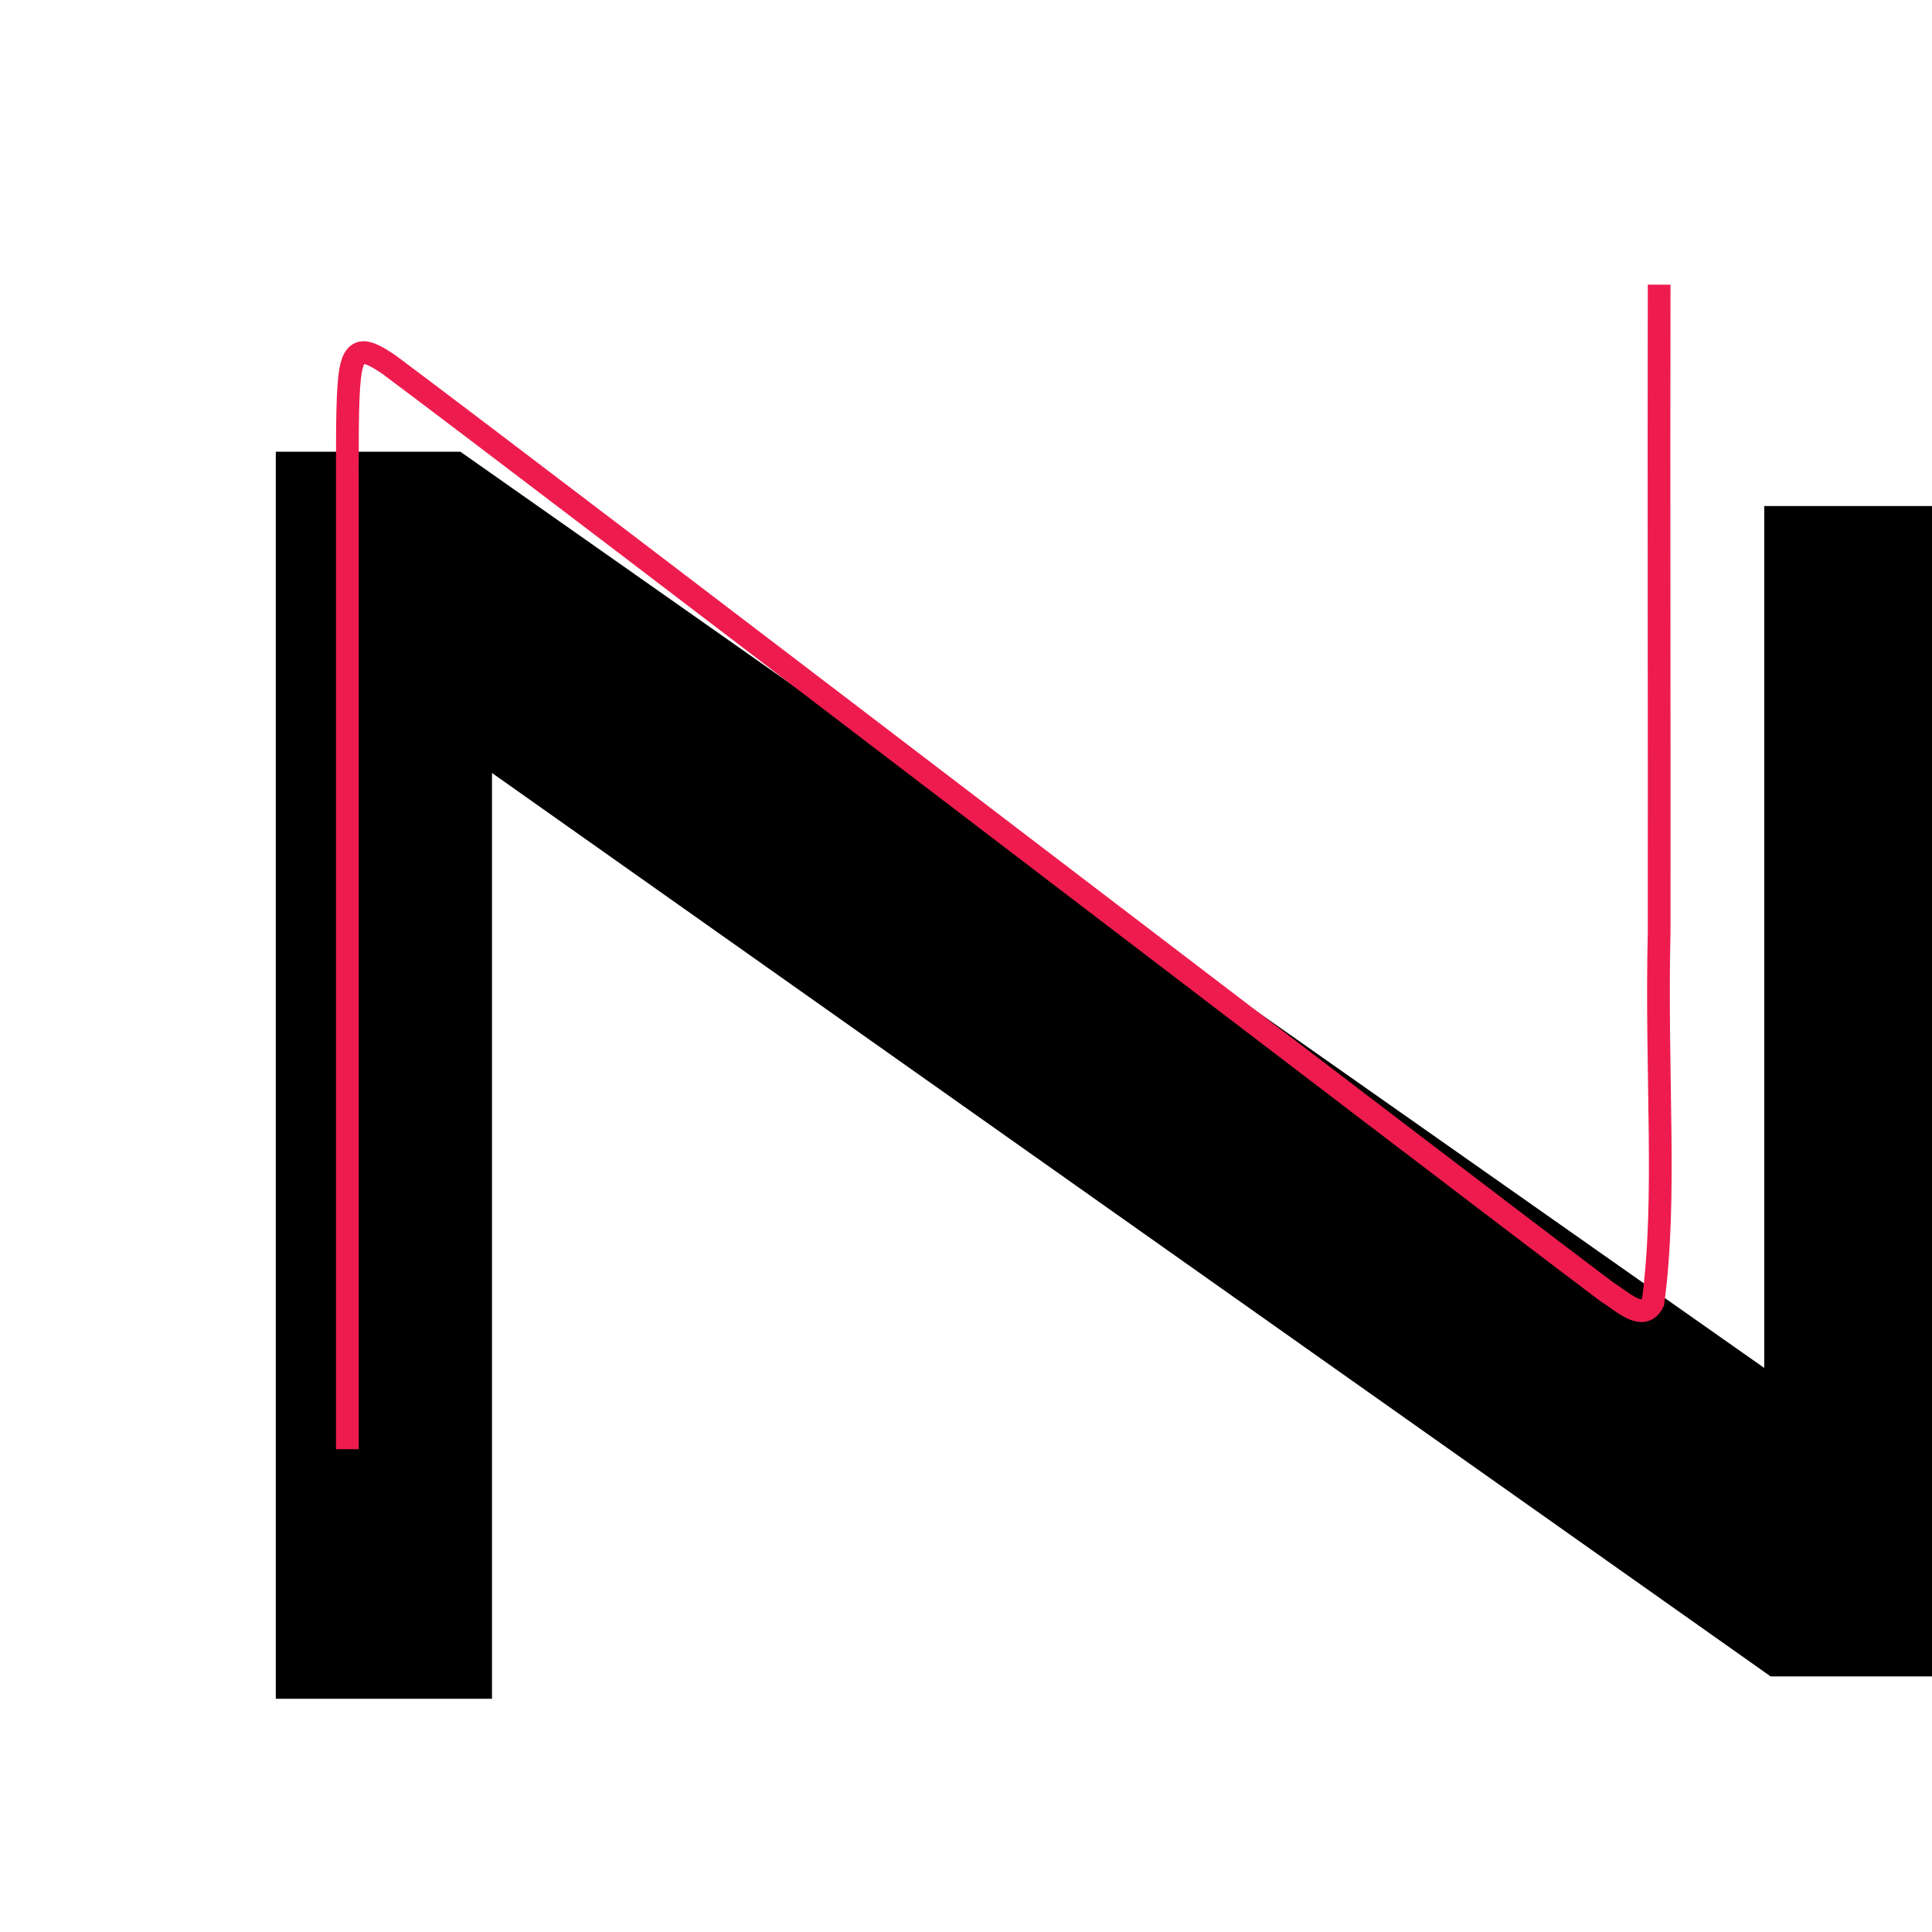
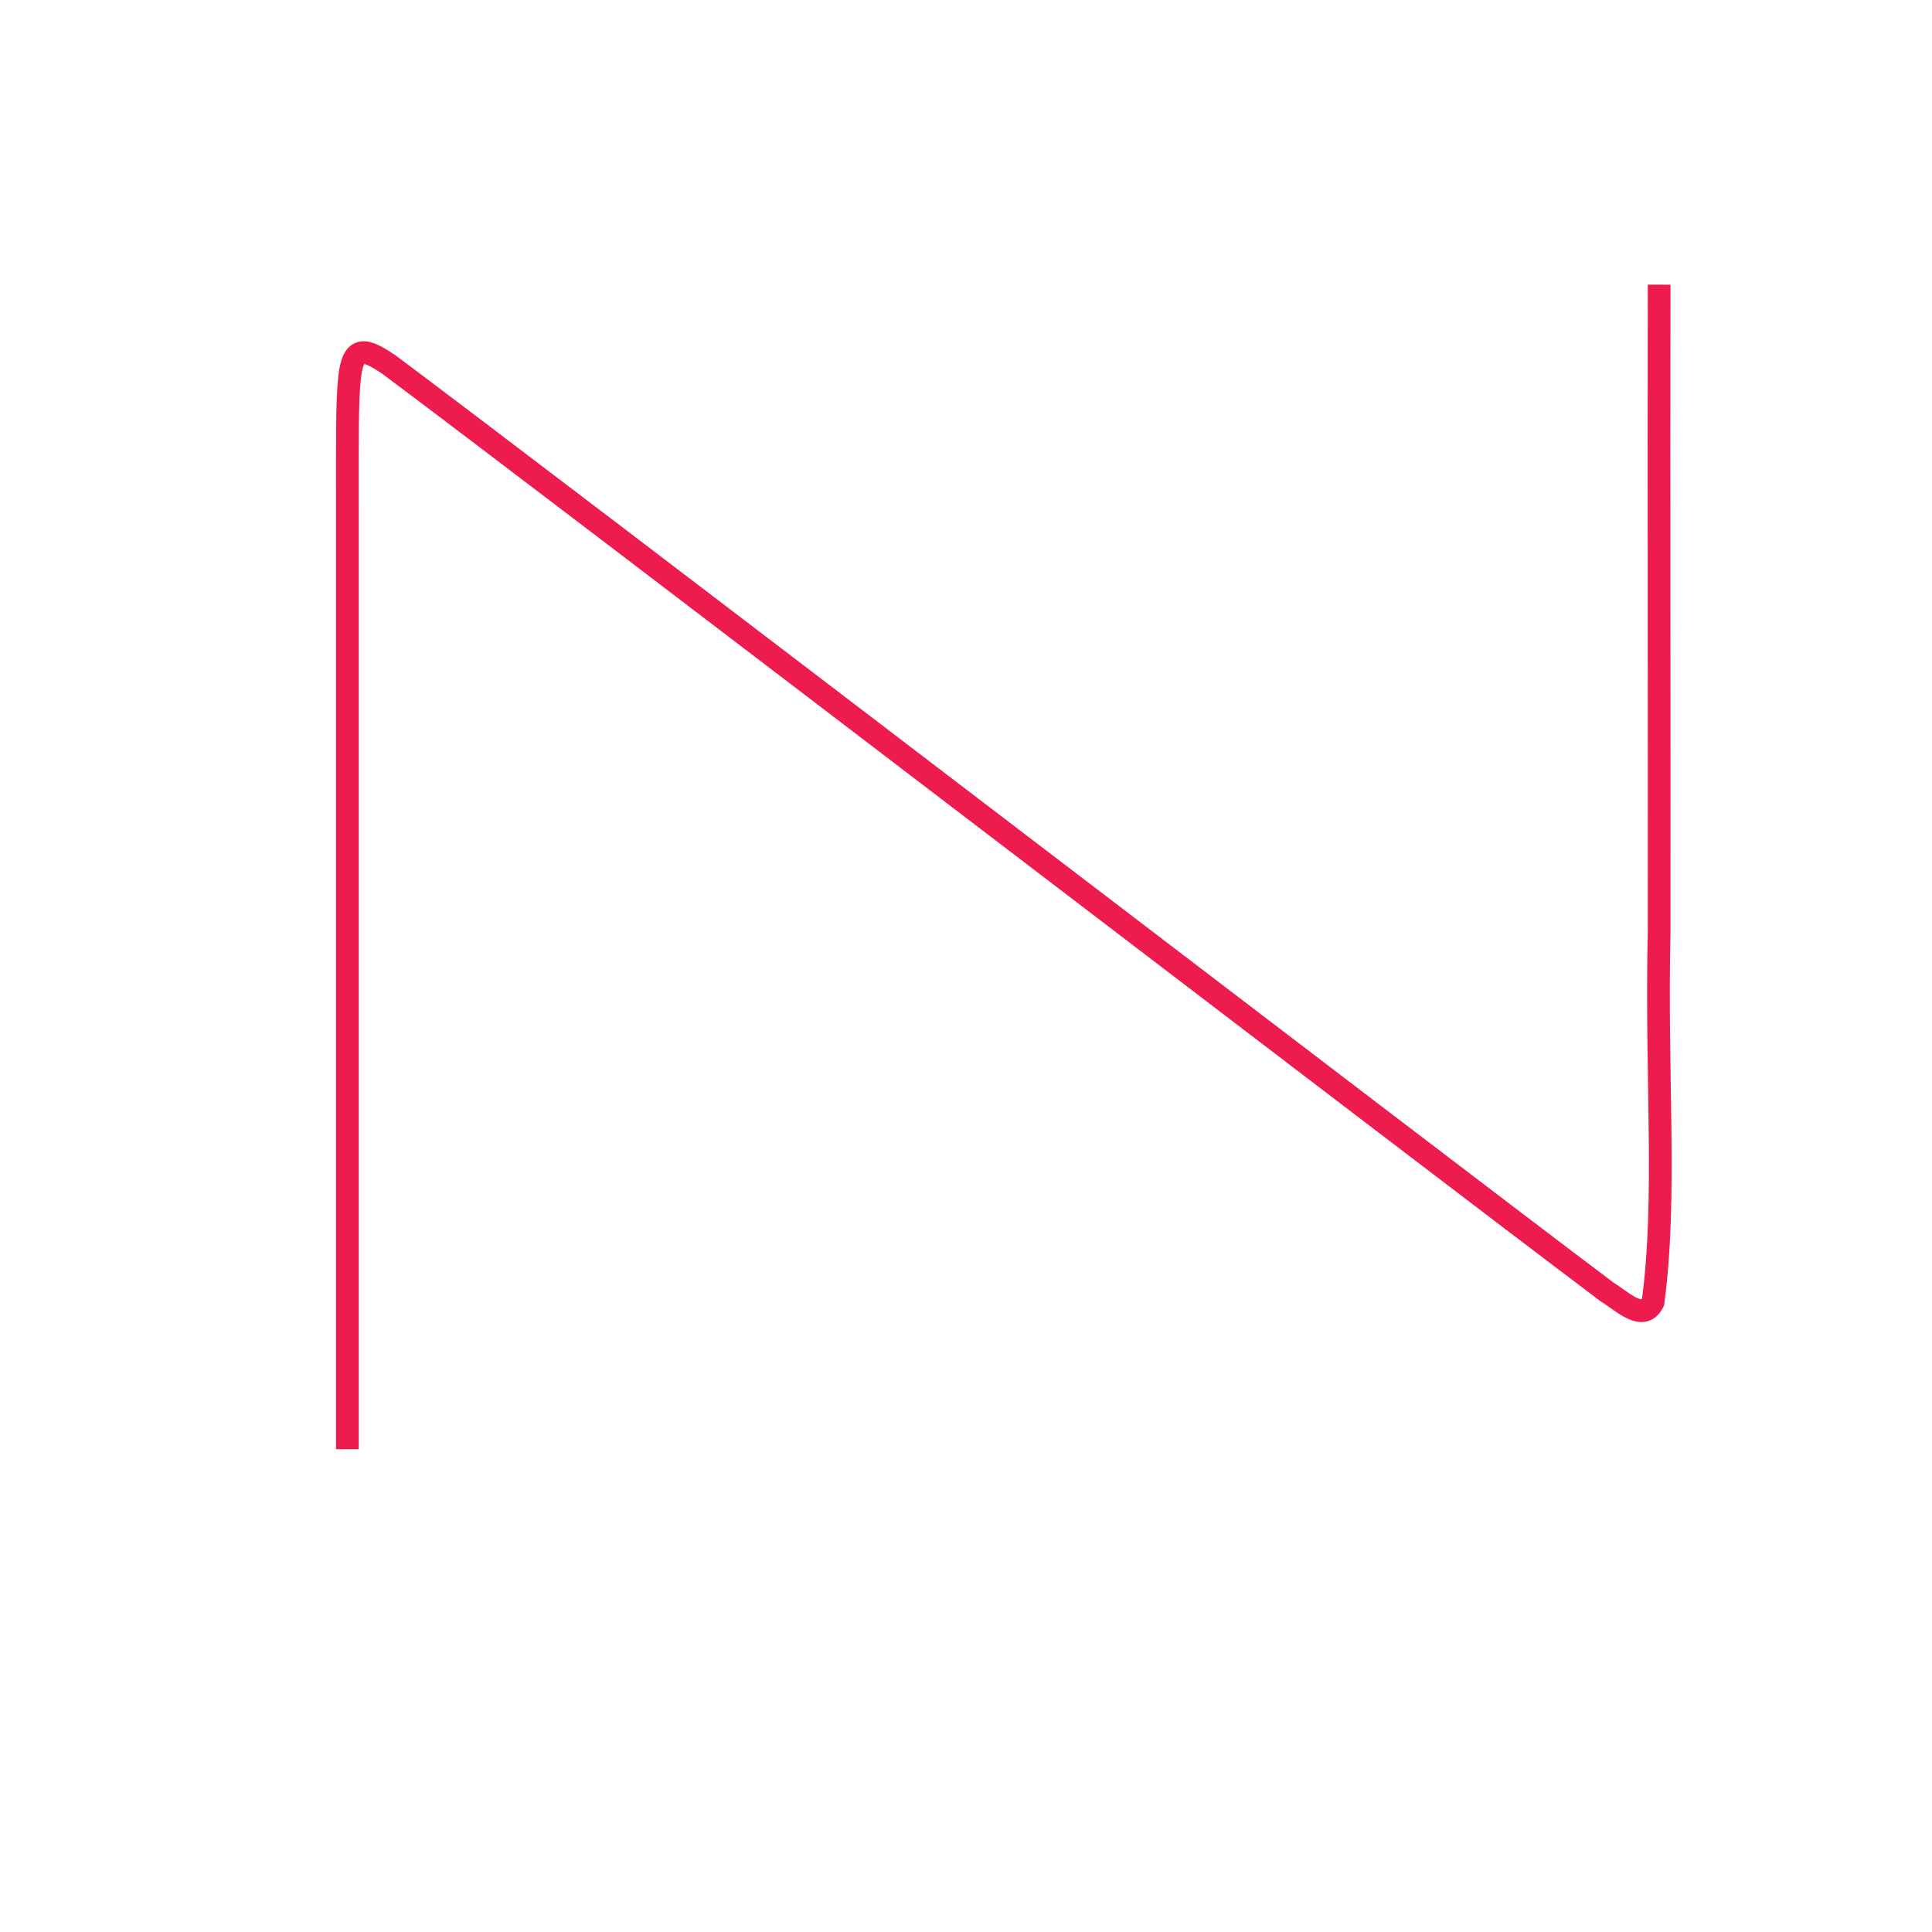
- <svg xmlns="http://www.w3.org/2000/svg" version="1.1" viewBox="0 0 85.04 85.04">
+ <svg xmlns="http://www.w3.org/2000/svg" id="Layer_2" version="1.1" viewBox="0 0 85.04 85.04">
  <defs>
    <style>
      .st0 {
        fill: none;
        stroke: #ee1c4e;
        stroke-miterlimit: 10;
      }
- 
-       .st1 {
-         font-family: MyriadPro-Regular, 'Myriad Pro';
-         font-size: 140px;
-       }
    </style>
  </defs>
-   <g id="Layer_1">
-     <text class="st1" transform="translate(-89.56 14.43) rotate(90)">
-       <tspan x="0" y="0">z</tspan>
-     </text>
-     <text class="st1" transform="translate(12.14 14.43) rotate(90)">
-       <tspan x="0" y="0">z</tspan>
-     </text>
-     <text class="st1" transform="translate(116.23 14.43) rotate(90)">
-       <tspan x="0" y="0">z</tspan>
-     </text>
-   </g>
-   <g id="Layer_2">
-     <path class="st0" d="M73.03,12.53c-.02,8.62.01,19.2,0,28.47-.15,6.43.35,11.73-.27,16.32-.44.88-1.32-.02-2.02-.45-8.02-6.04-46.87-35.79-53.63-40.83-.99-.66-1.56-.9-1.72.56-.12,1.06-.1,3.01-.1,5.69,0,12.5,0,29.13,0,41.5" />
-   </g>
+   <path class="st0" d="M73.03,12.53c-.02,8.62.01,19.2,0,28.47-.15,6.43.35,11.73-.27,16.32-.44.88-1.32-.02-2.02-.45-8.02-6.04-46.87-35.79-53.63-40.83-.99-.66-1.56-.9-1.72.56-.12,1.06-.1,3.01-.1,5.69,0,12.5,0,29.13,0,41.5" />
</svg>
